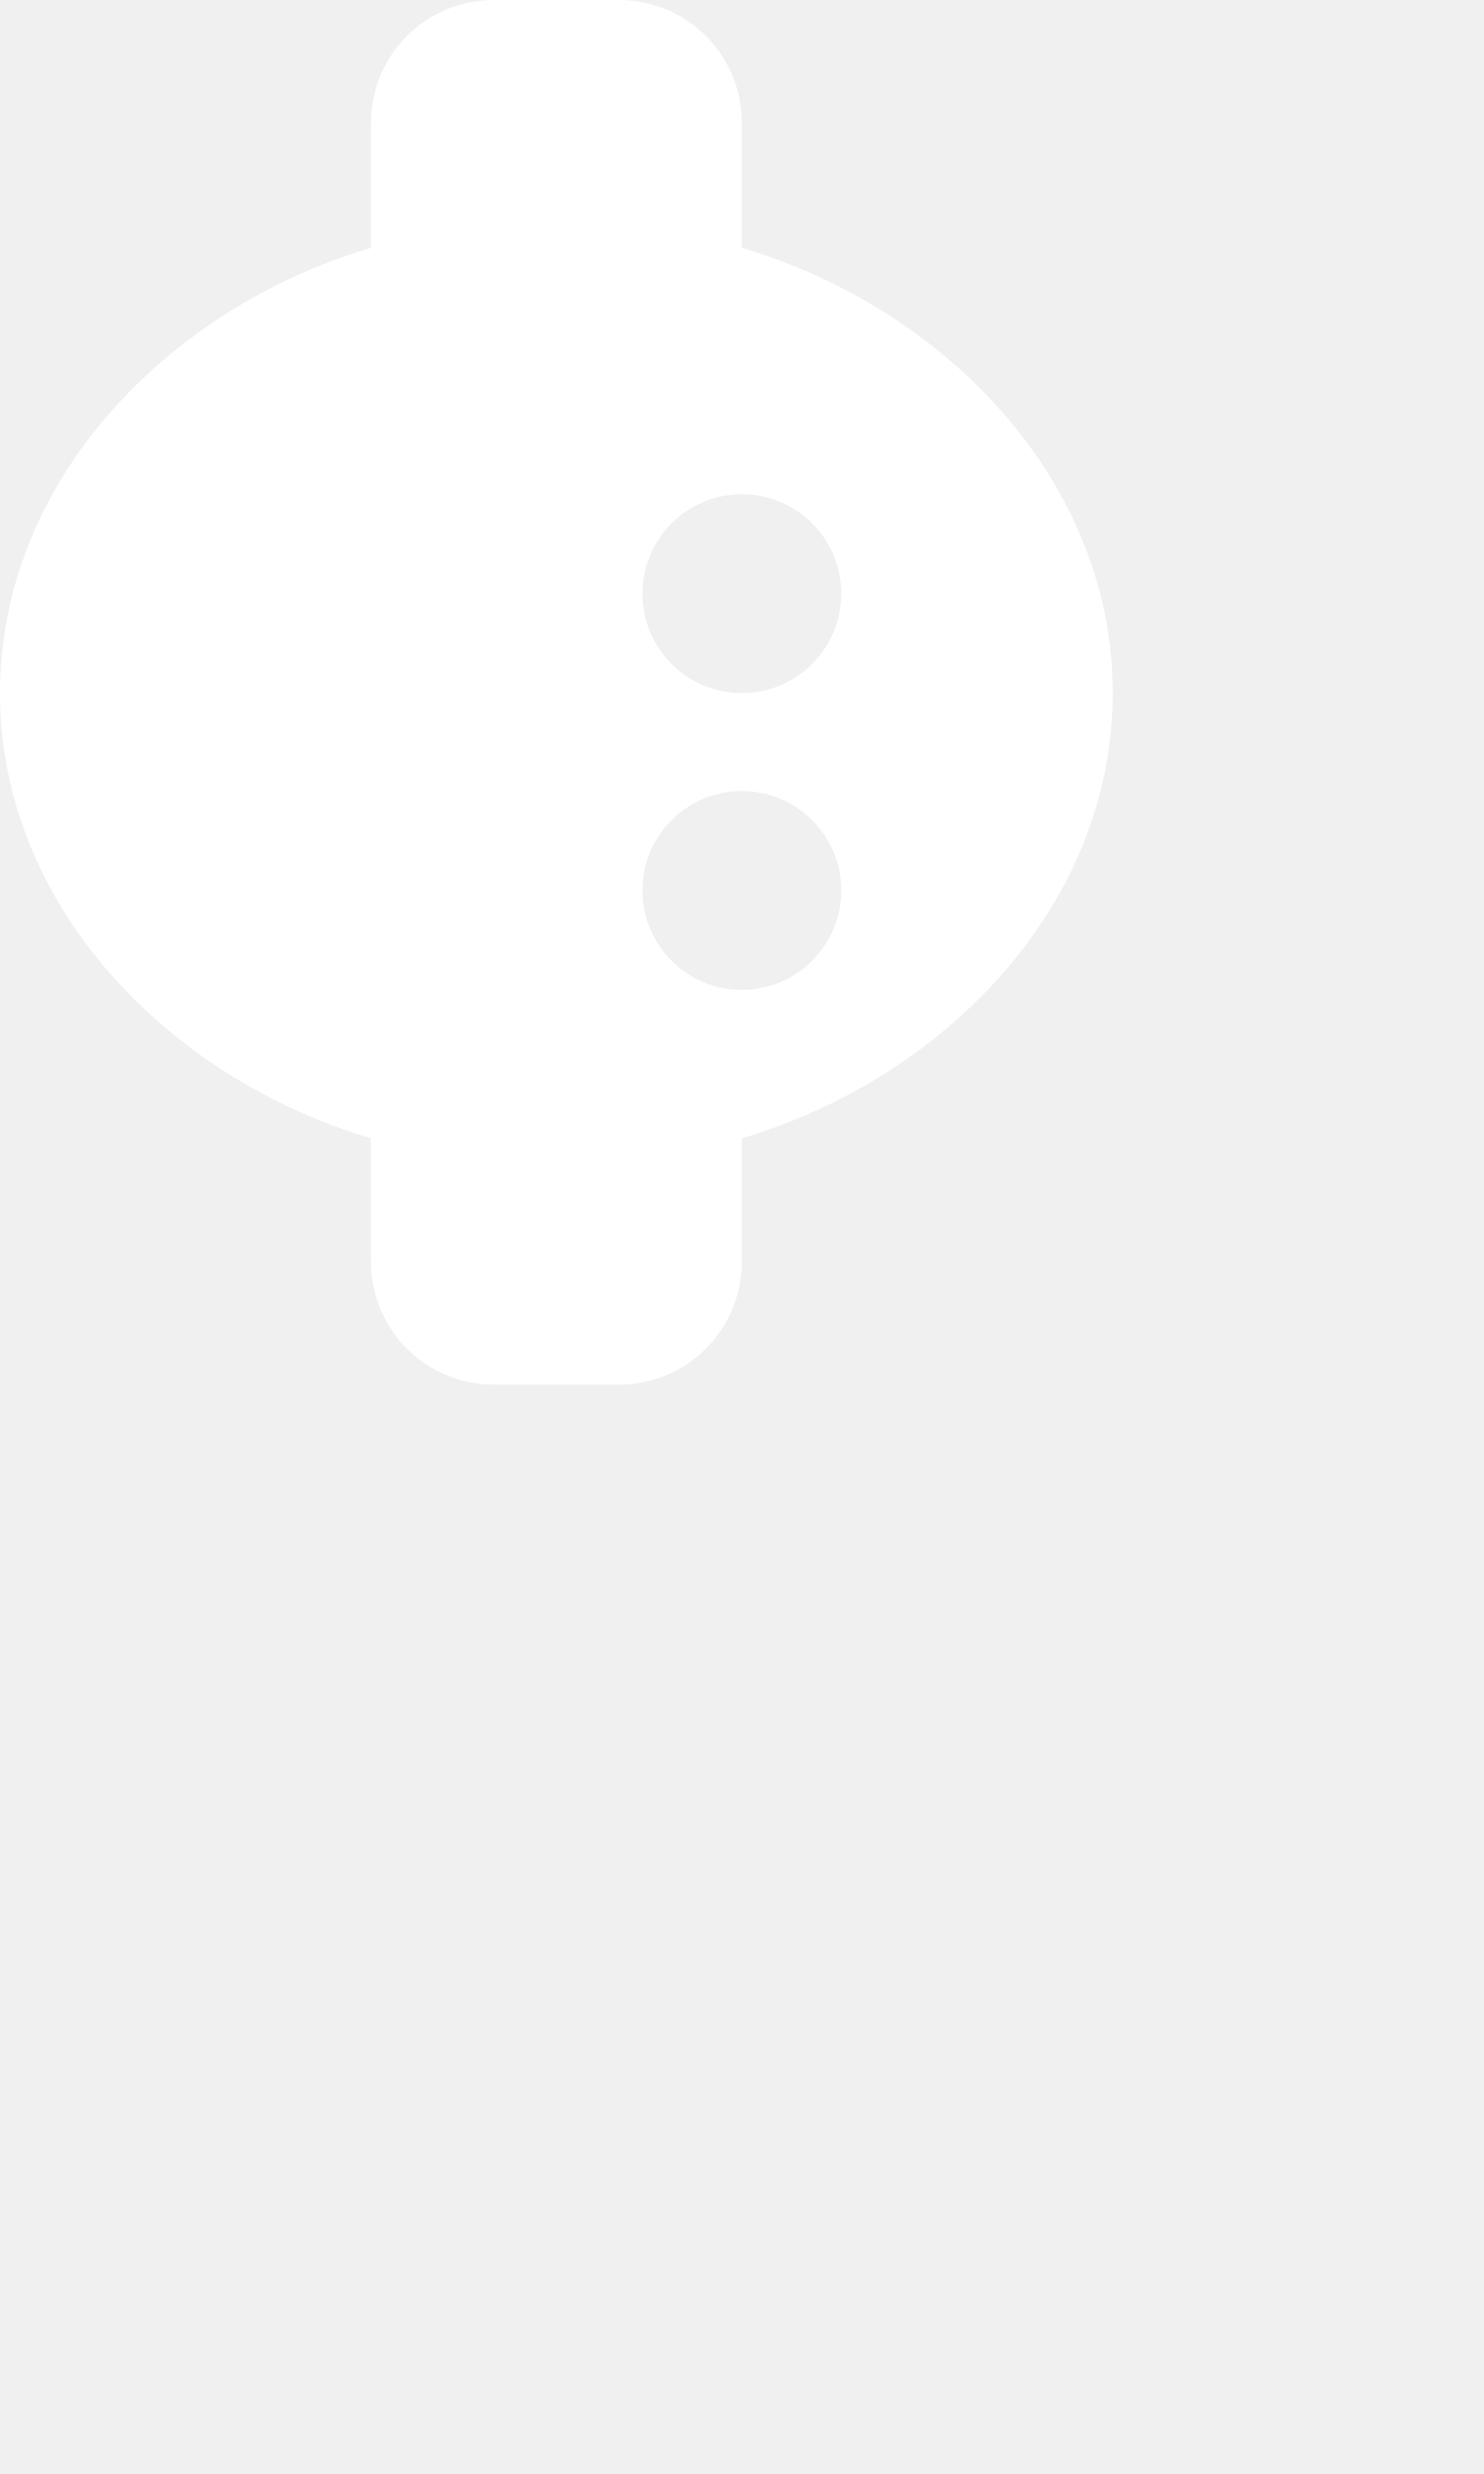
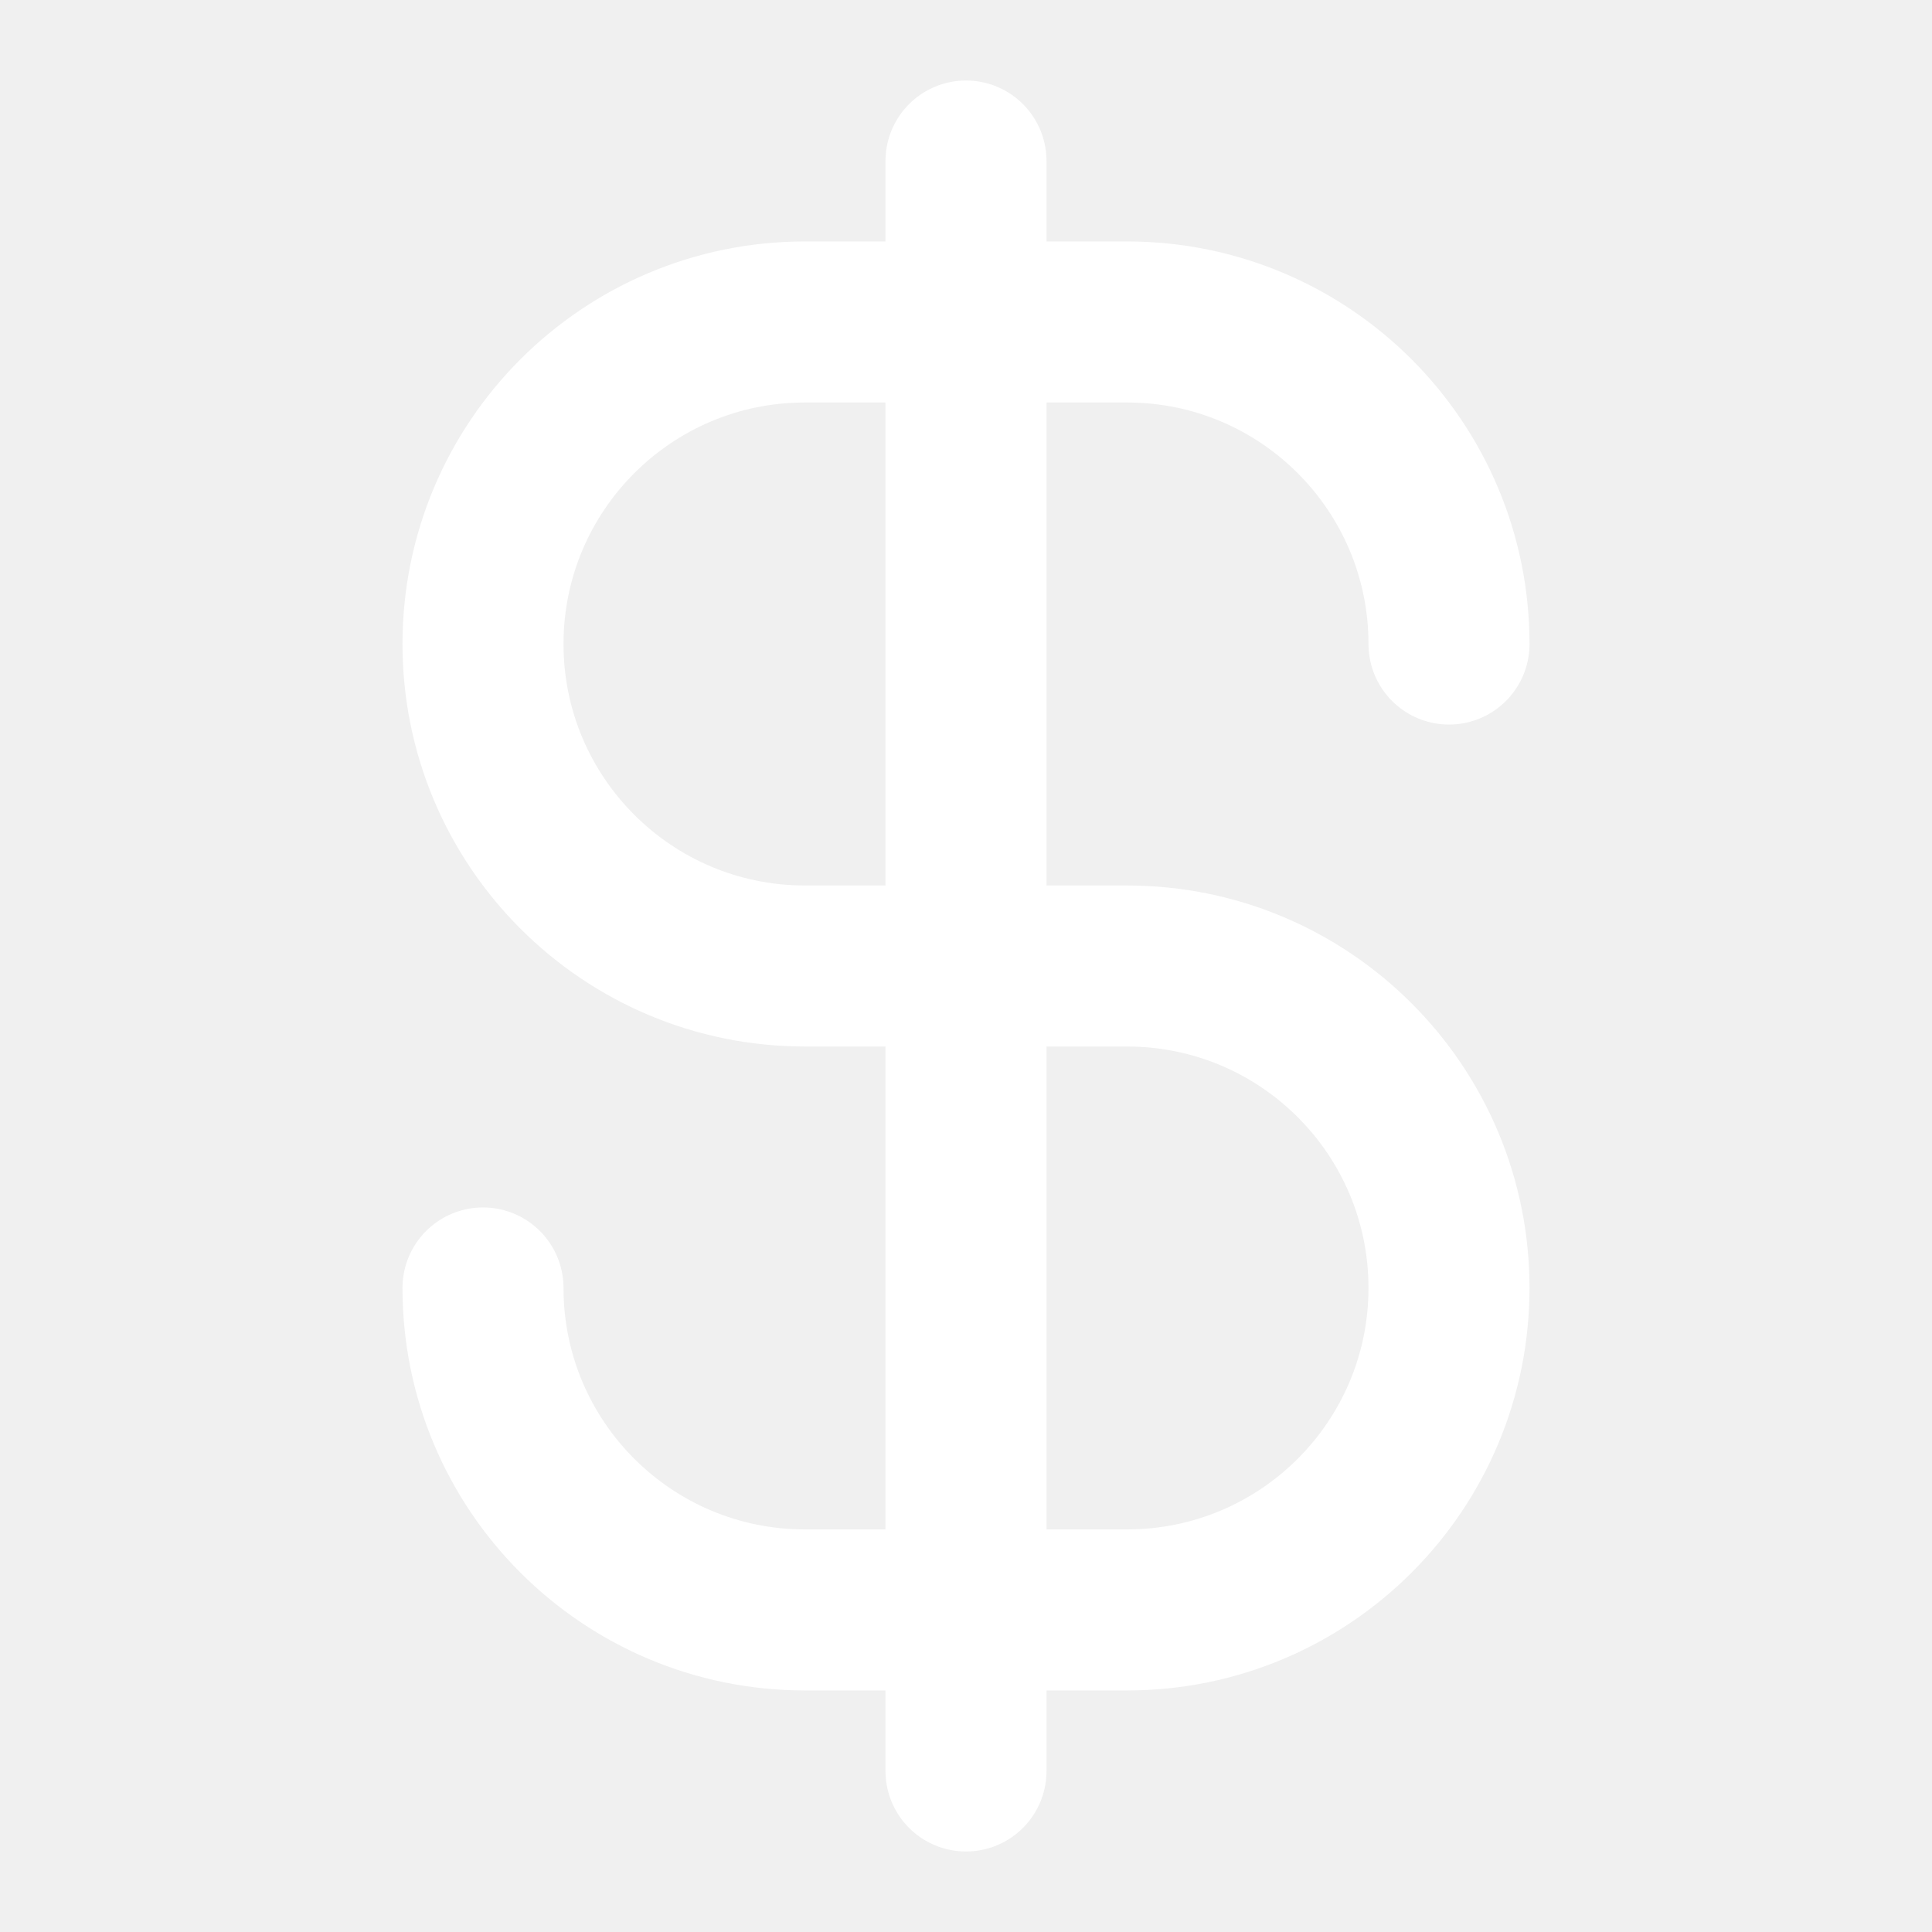
- <svg xmlns="http://www.w3.org/2000/svg" width="10" height="16.67" viewBox="0 0 10 16.67" fill="none">
-   <path d="M5 0.83C5 0.37 4.63 0 4.17 0H3.33C2.87 0 2.5 0.37 2.5 0.83V1.67C1.12 2.08 0 3.25 0 4.67C0 6.09 1.12 7.26 2.5 7.67V8.5C2.5 8.96 2.87 9.33 3.33 9.33H4.17C4.63 9.33 5 8.96 5 8.5V7.67C6.38 7.26 7.5 6.09 7.5 4.67C7.5 3.25 6.38 2.08 5 1.67V0.83ZM5 6.67C4.63 6.67 4.33 6.37 4.33 6C4.33 5.63 4.63 5.33 5 5.33C5.37 5.33 5.67 5.63 5.67 6C5.67 6.37 5.37 6.67 5 6.67ZM5 3.33C5.37 3.33 5.67 3.63 5.67 4C5.67 4.37 5.37 4.67 5 4.67C4.63 4.67 4.33 4.37 4.33 4C4.33 3.63 4.63 3.33 5 3.33Z" fill="white" />
+ <svg xmlns="http://www.w3.org/2000/svg" width="20" height="20" viewBox="0 0 20 20" fill="none">
+   <path d="M5 13.333C5 15.174 6.492 16.666 8.333 16.666H11.667C13.508 16.666 15 15.174 15 13.333C15 11.492 13.508 10 11.667 10H8.333C6.492 10 5 8.507 5 6.667C5 4.826 6.492 3.333 8.333 3.333H11.667C13.508 3.333 15 4.826 15 6.667M10 1.667V18.333" stroke="white" stroke-width="1.667" stroke-linecap="round" stroke-linejoin="round" />
</svg>
